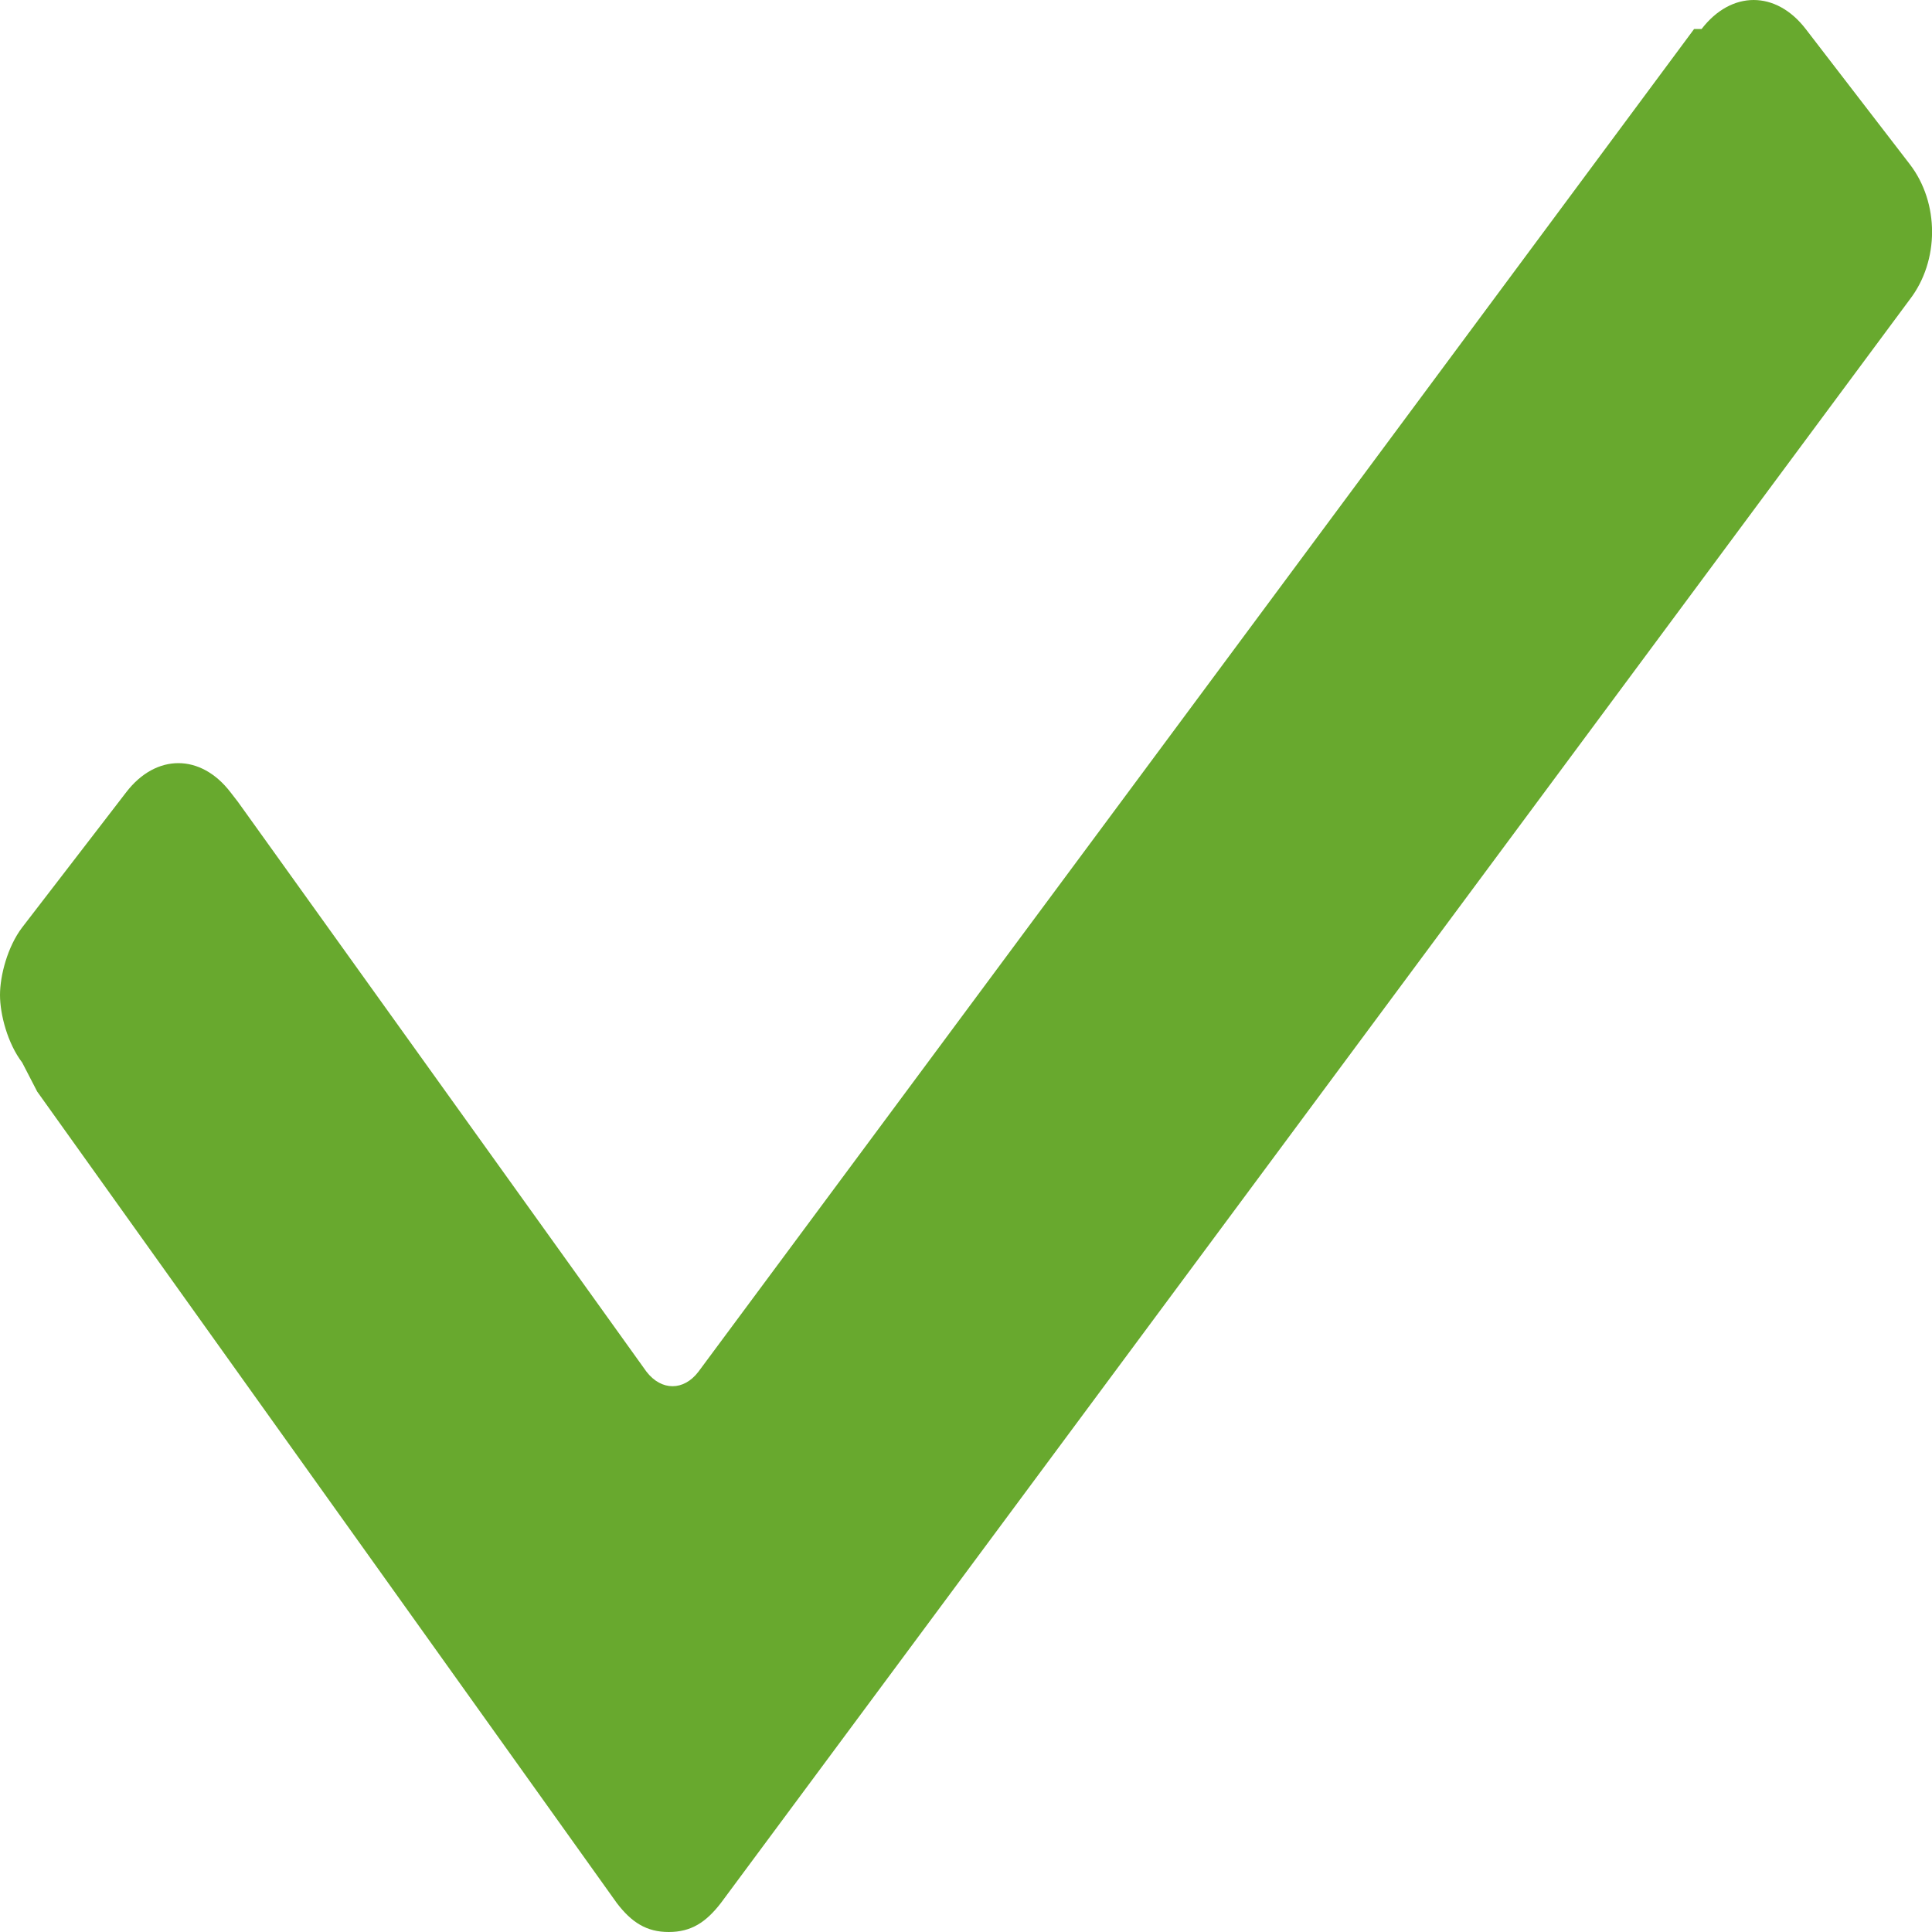
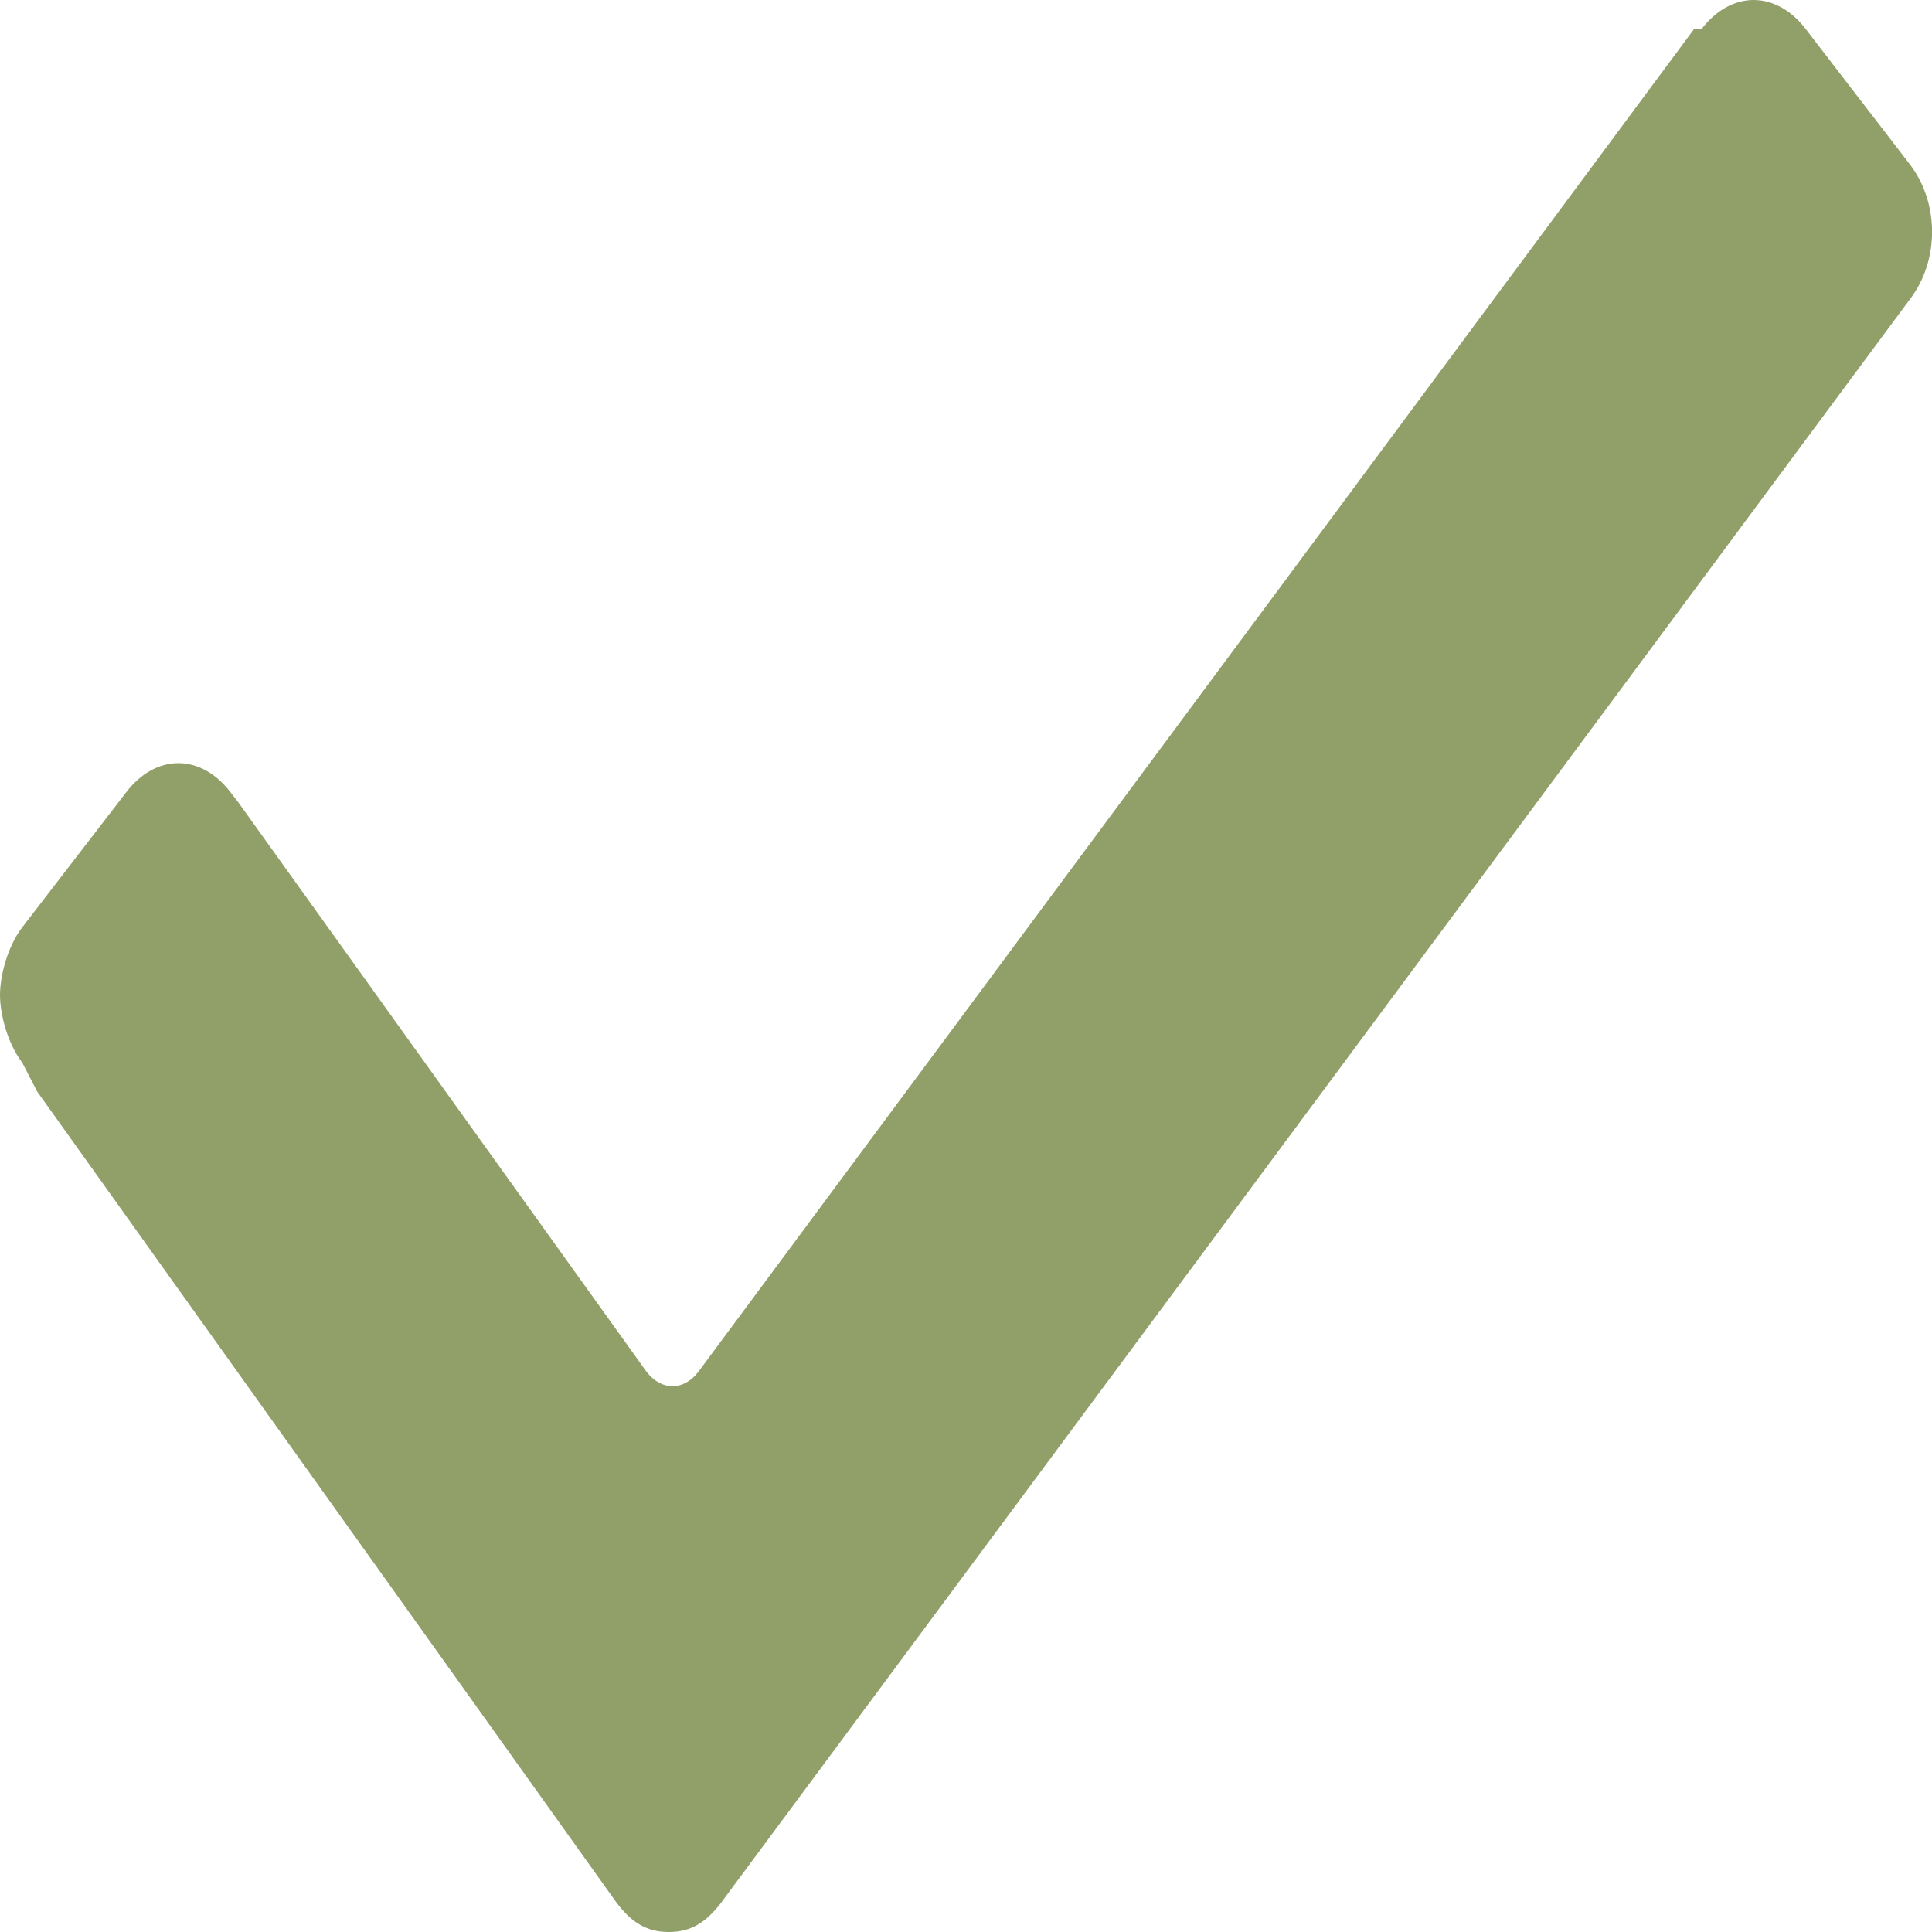
<svg xmlns="http://www.w3.org/2000/svg" version="1.1" viewBox="0 0 8 8" enable-background="new 0 0 26 26" id="svg817" width="8" height="8">
  <defs id="defs821" />
-   <path d="M 0.092,4.4 C 0.031,4.32 0,4.2 0,4.12 0,4.04 0.031,3.92 0.092,3.84 l 0.431,-0.56 c 0.123,-0.16 0.308,-0.16 0.431,0 l 0.031,0.04 1.692,2.36 c 0.062,0.08 0.154,0.08 0.215,0 L 7.015,0.12 h 0.031 v 0 c 0.123,-0.16 0.308,-0.16 0.431,0 L 7.908,0.68 c 0.123,0.16 0.123,0.4 0,0.56 v 0 L 2.985,7.88 C 2.923,7.96 2.862,8 2.769,8 2.677,8 2.615,7.96 2.554,7.88 L 0.154,4.52 Z" id="path815" style="fill:#68a92e;stroke-width:0.351;fill-opacity:1" />
+   <path d="M 0.092,4.4 C 0.031,4.32 0,4.2 0,4.12 0,4.04 0.031,3.92 0.092,3.84 l 0.431,-0.56 c 0.123,-0.16 0.308,-0.16 0.431,0 l 0.031,0.04 1.692,2.36 c 0.062,0.08 0.154,0.08 0.215,0 L 7.015,0.12 h 0.031 v 0 c 0.123,-0.16 0.308,-0.16 0.431,0 L 7.908,0.68 c 0.123,0.16 0.123,0.4 0,0.56 v 0 L 2.985,7.88 C 2.923,7.96 2.862,8 2.769,8 2.677,8 2.615,7.96 2.554,7.88 L 0.154,4.52 Z" id="path815" style="fill:#91a069;stroke-width:0.351;fill-opacity:1" />
</svg>
